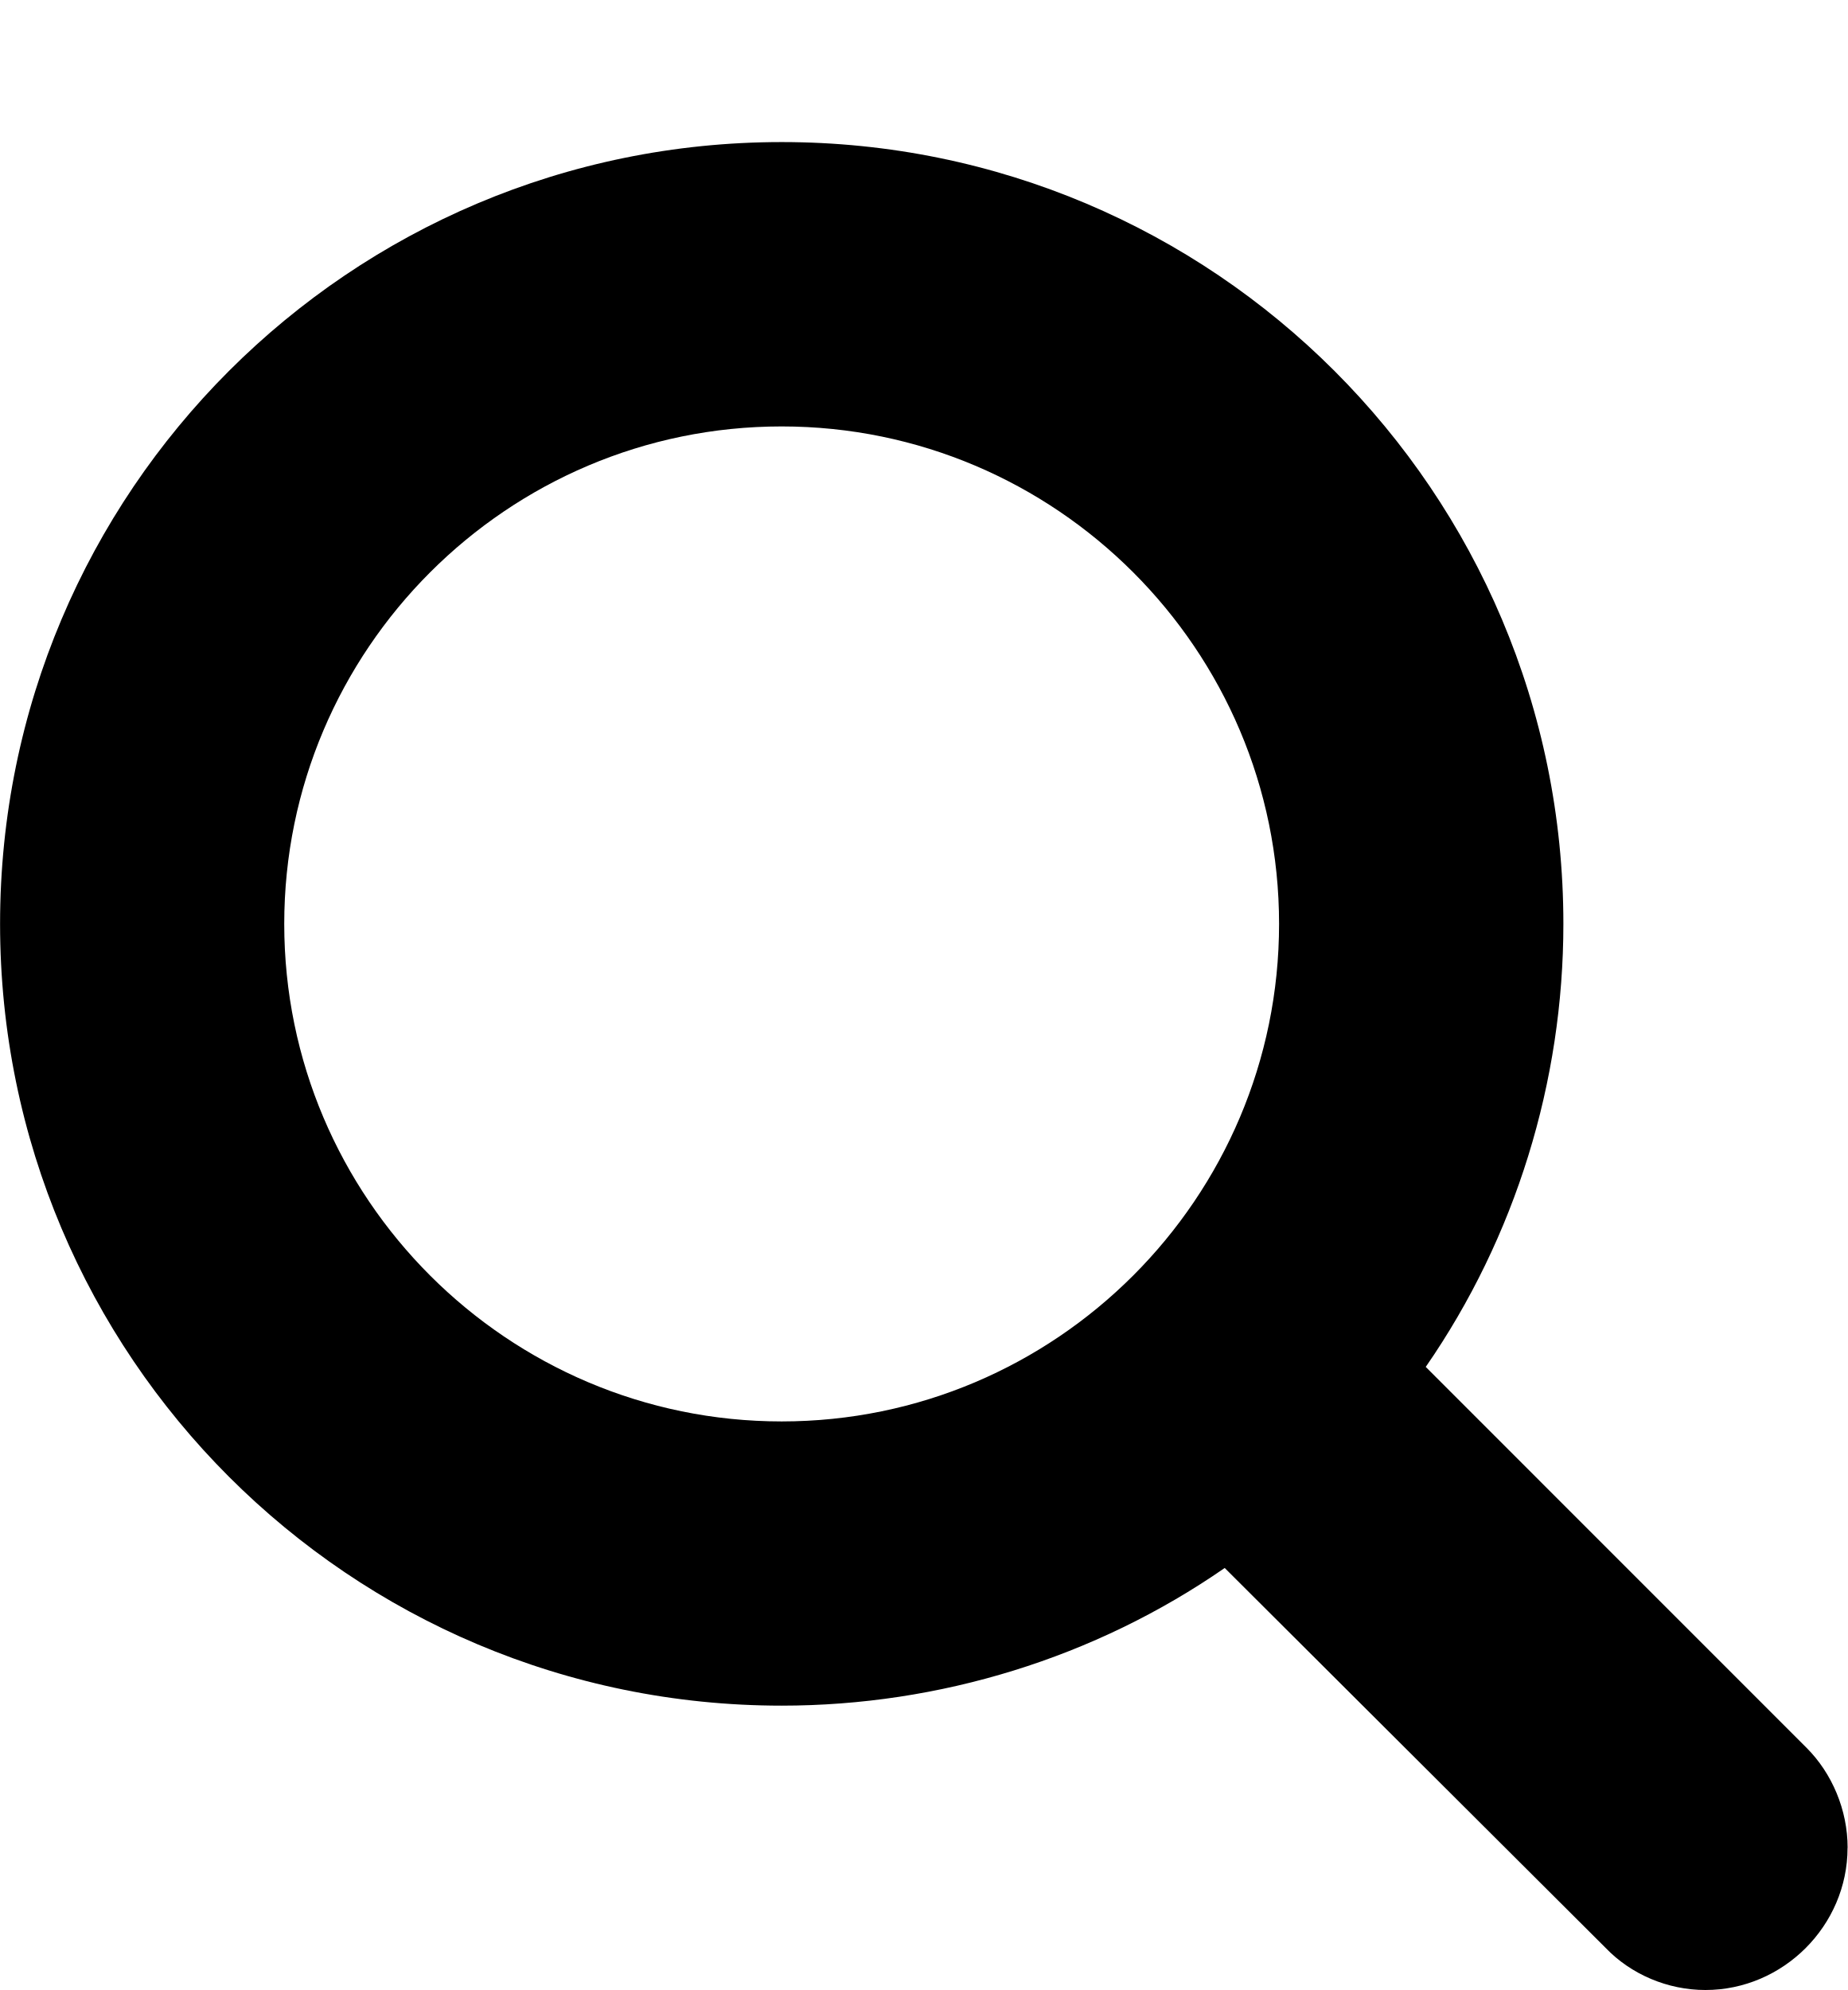
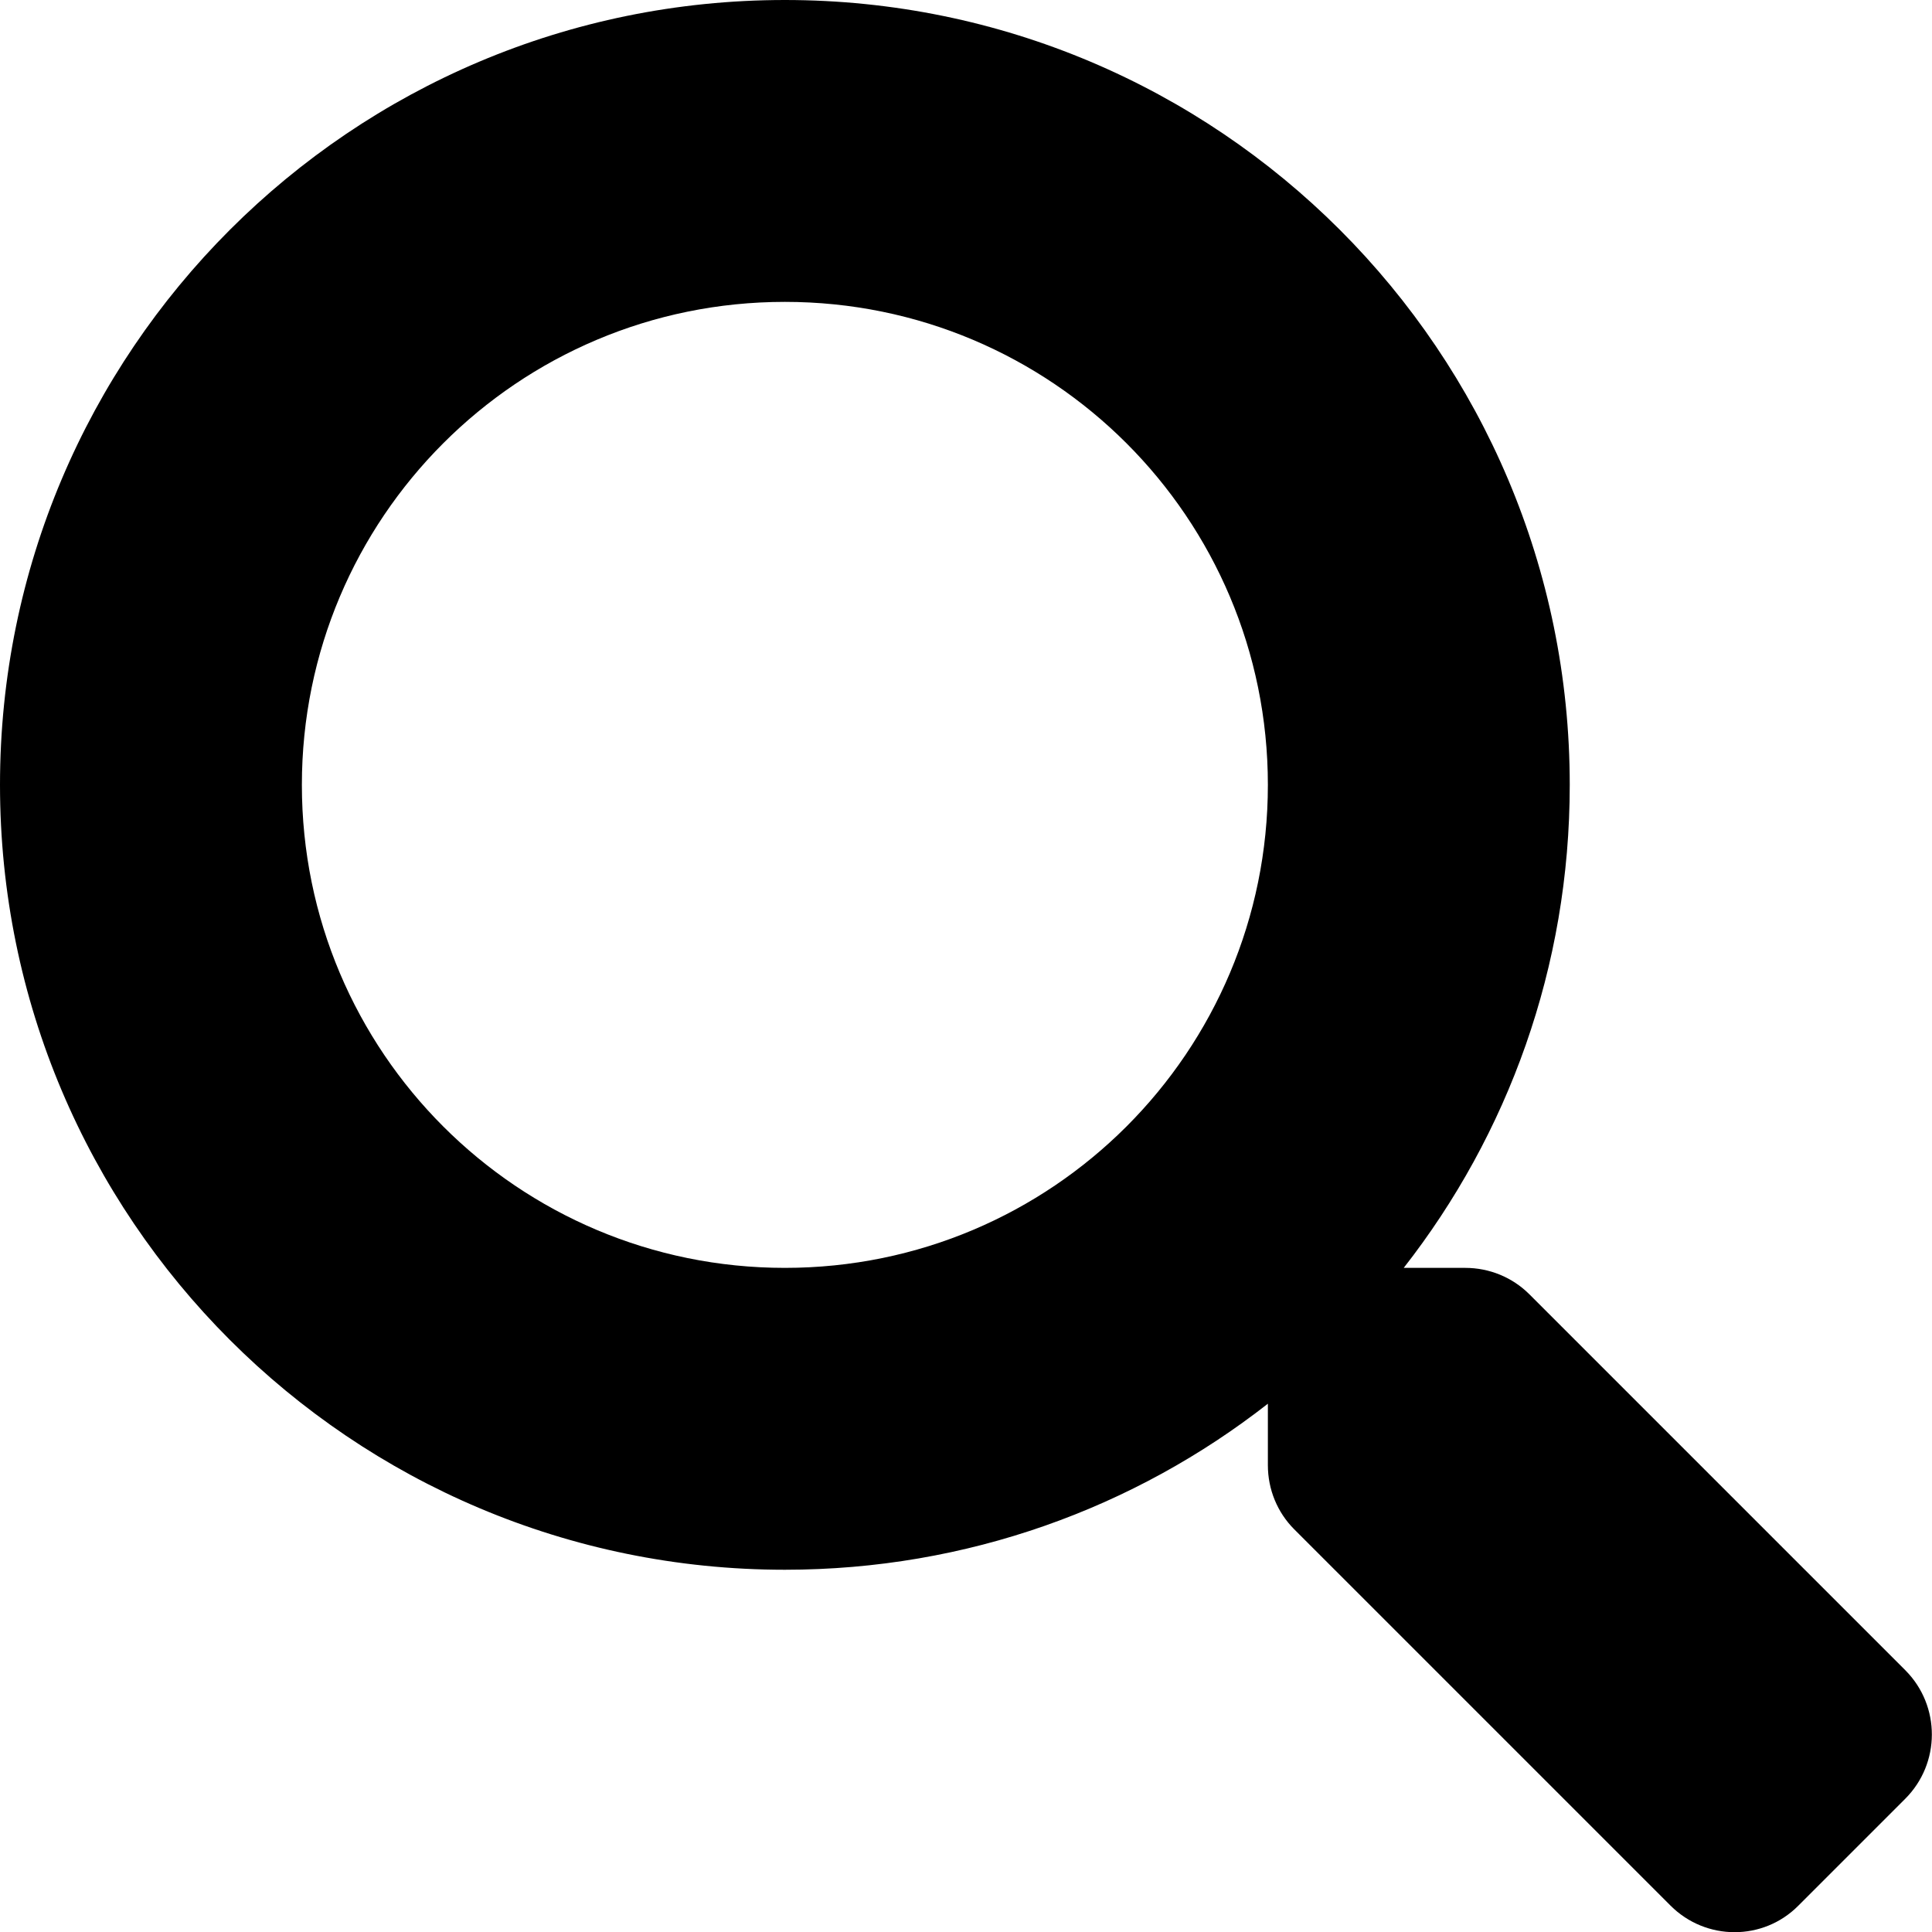
- <svg xmlns="http://www.w3.org/2000/svg" version="1.1" width="26" height="28" viewBox="0 0 26 28">
-   <path d="M18 13c0-3.859-3.141-7-7-7s-7 3.141-7 7 3.141 7 7 7 7-3.141 7-7zM26 26c0 1.094-0.906 2-2 2-0.531 0-1.047-0.219-1.406-0.594l-5.359-5.344c-1.828 1.266-4.016 1.937-6.234 1.937-6.078 0-11-4.922-11-11s4.922-11 11-11 11 4.922 11 11c0 2.219-0.672 4.406-1.937 6.234l5.359 5.359c0.359 0.359 0.578 0.875 0.578 1.406z" />
+ <svg xmlns="http://www.w3.org/2000/svg" viewBox="0 0 512 512">
+   <path d="M505 442.7L405.3 343c-4.5-4.5-10.6-7-17-7H372c27.6-35.3 44-79.7 44-128C416 93.1 322.9 0 208 0S0 93.1 0 208s93.1 208 208 208c48.3 0 92.7-16.4 128-44v16.3c0 6.4 2.5 12.5 7 17l99.7 99.7c9.4 9.4 24.6 9.4 33.9 0l28.3-28.3c9.4-9.4 9.4-24.6.1-34zM208 336c-70.7 0-128-57.2-128-128 0-70.7 57.2-128 128-128 70.7 0 128 57.2 128 128 0 70.7-57.2 128-128 128z" />
</svg>
